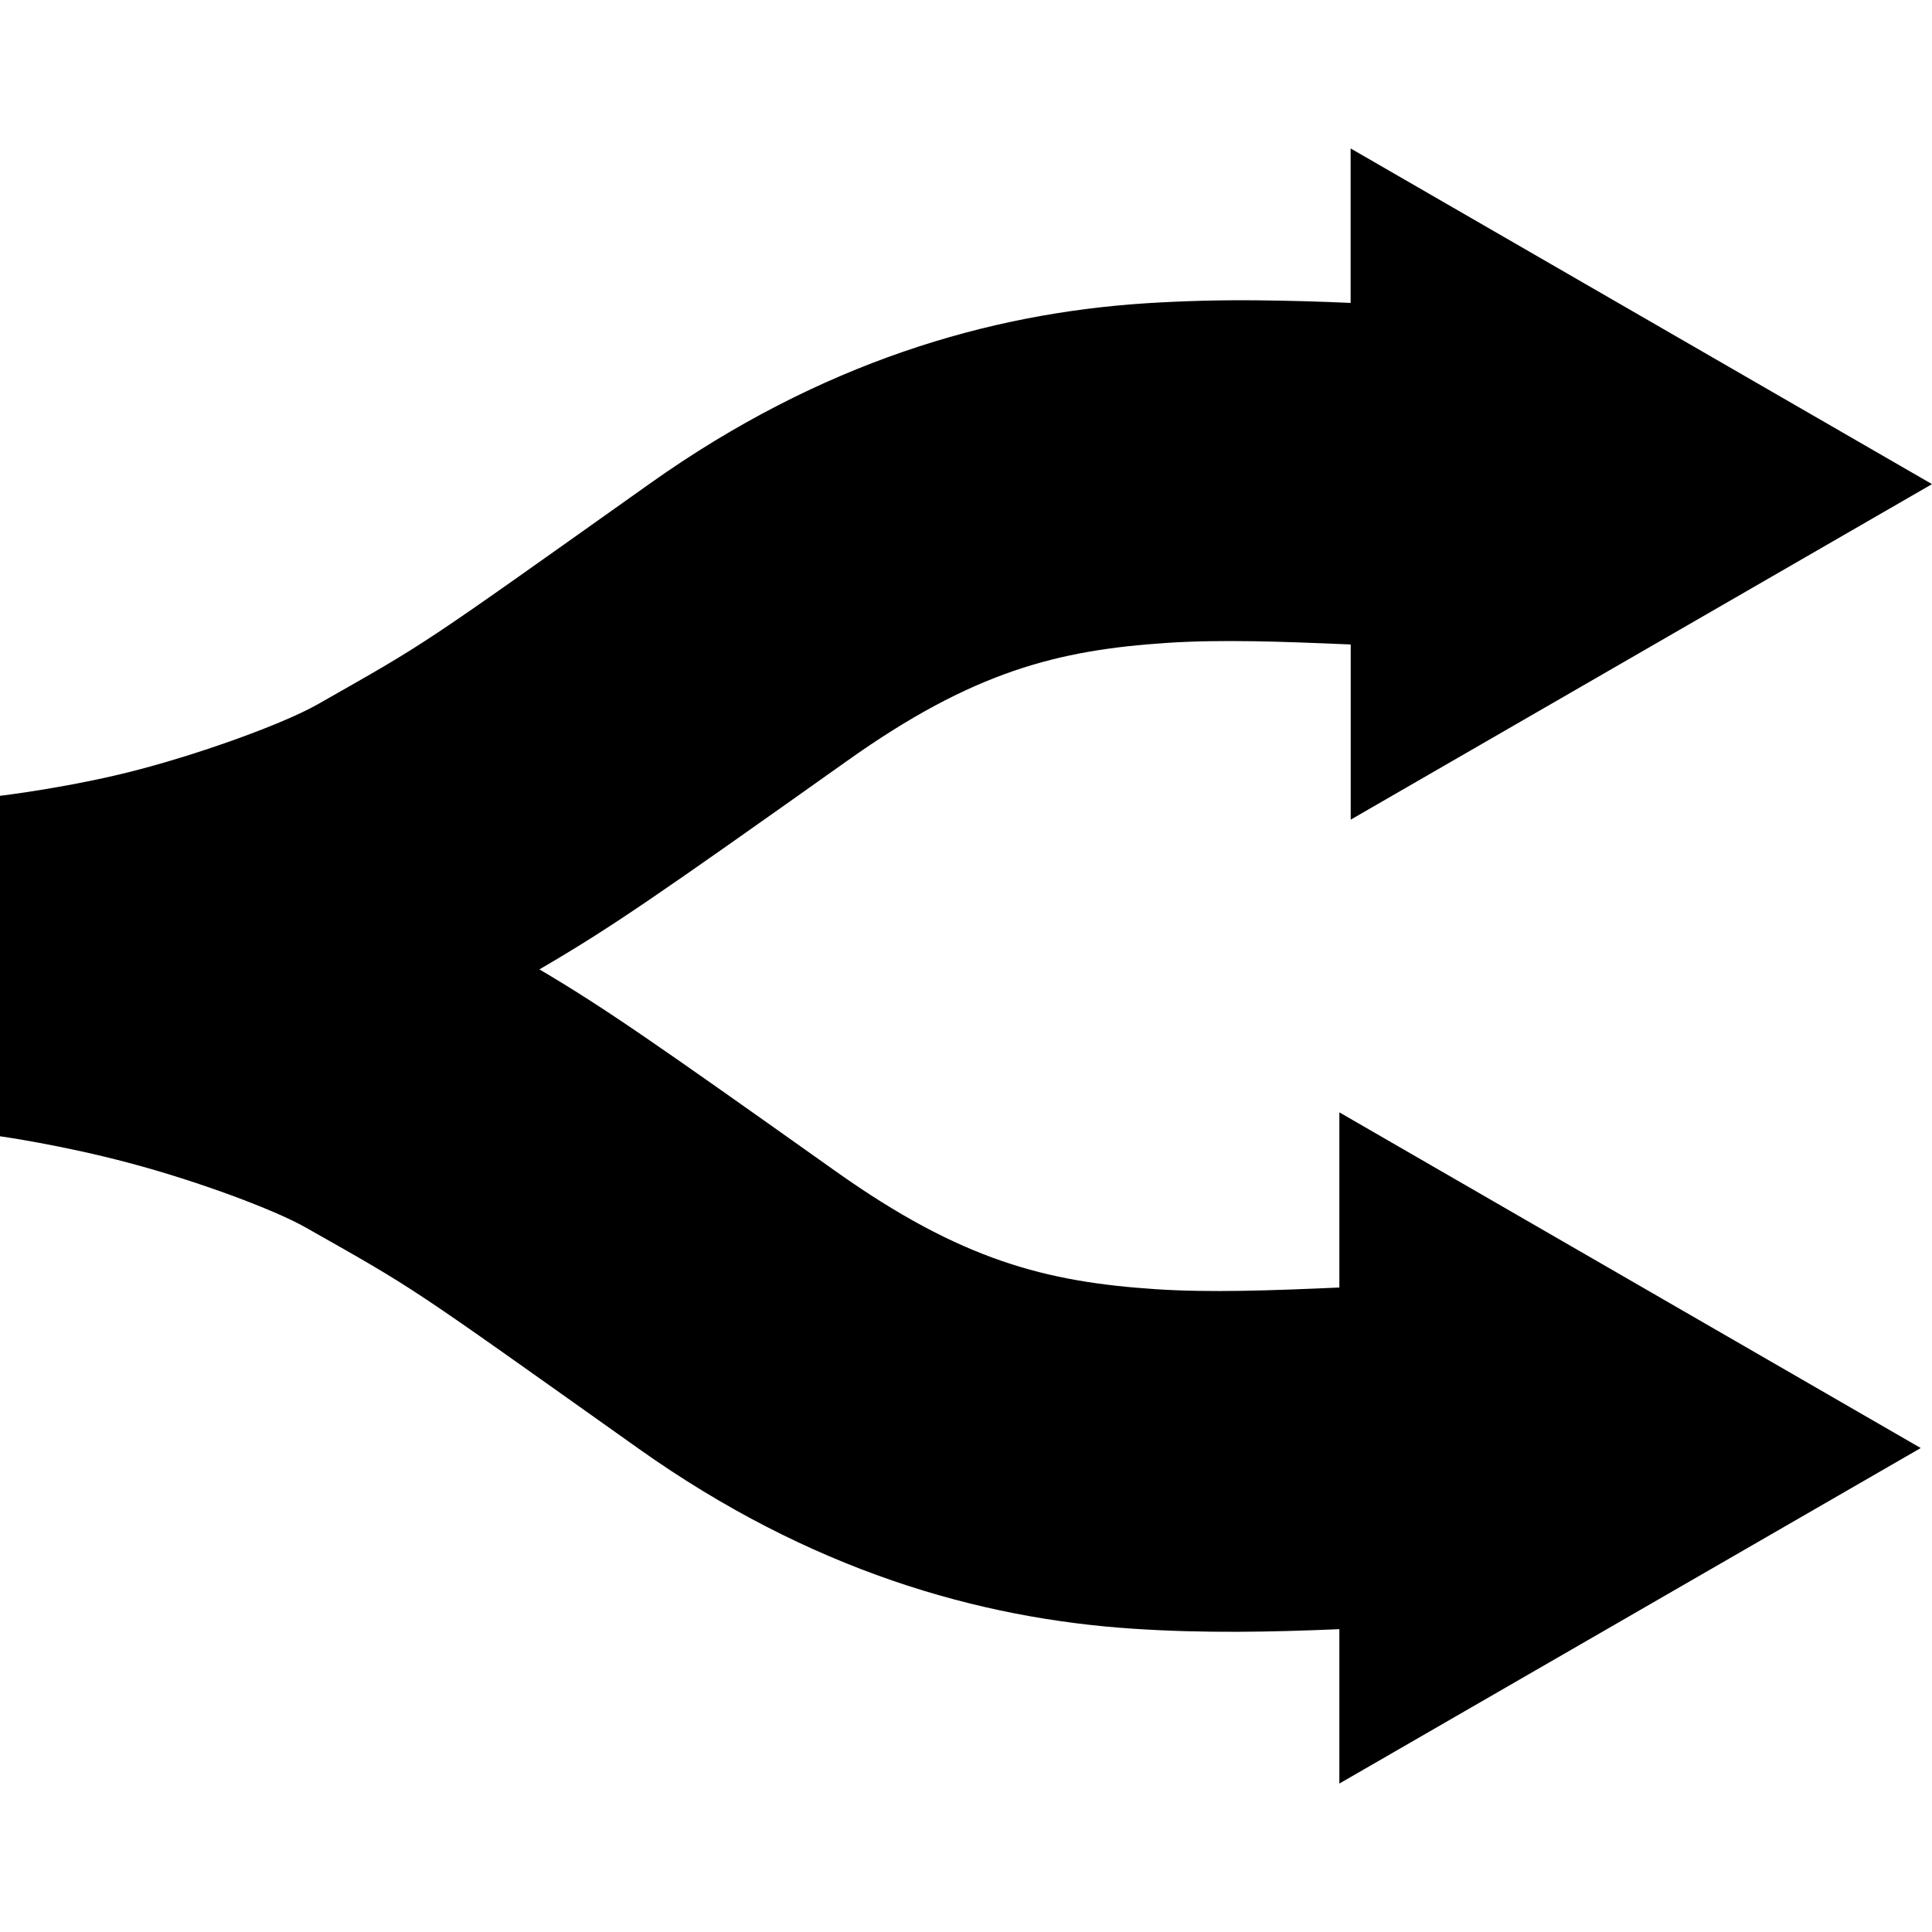
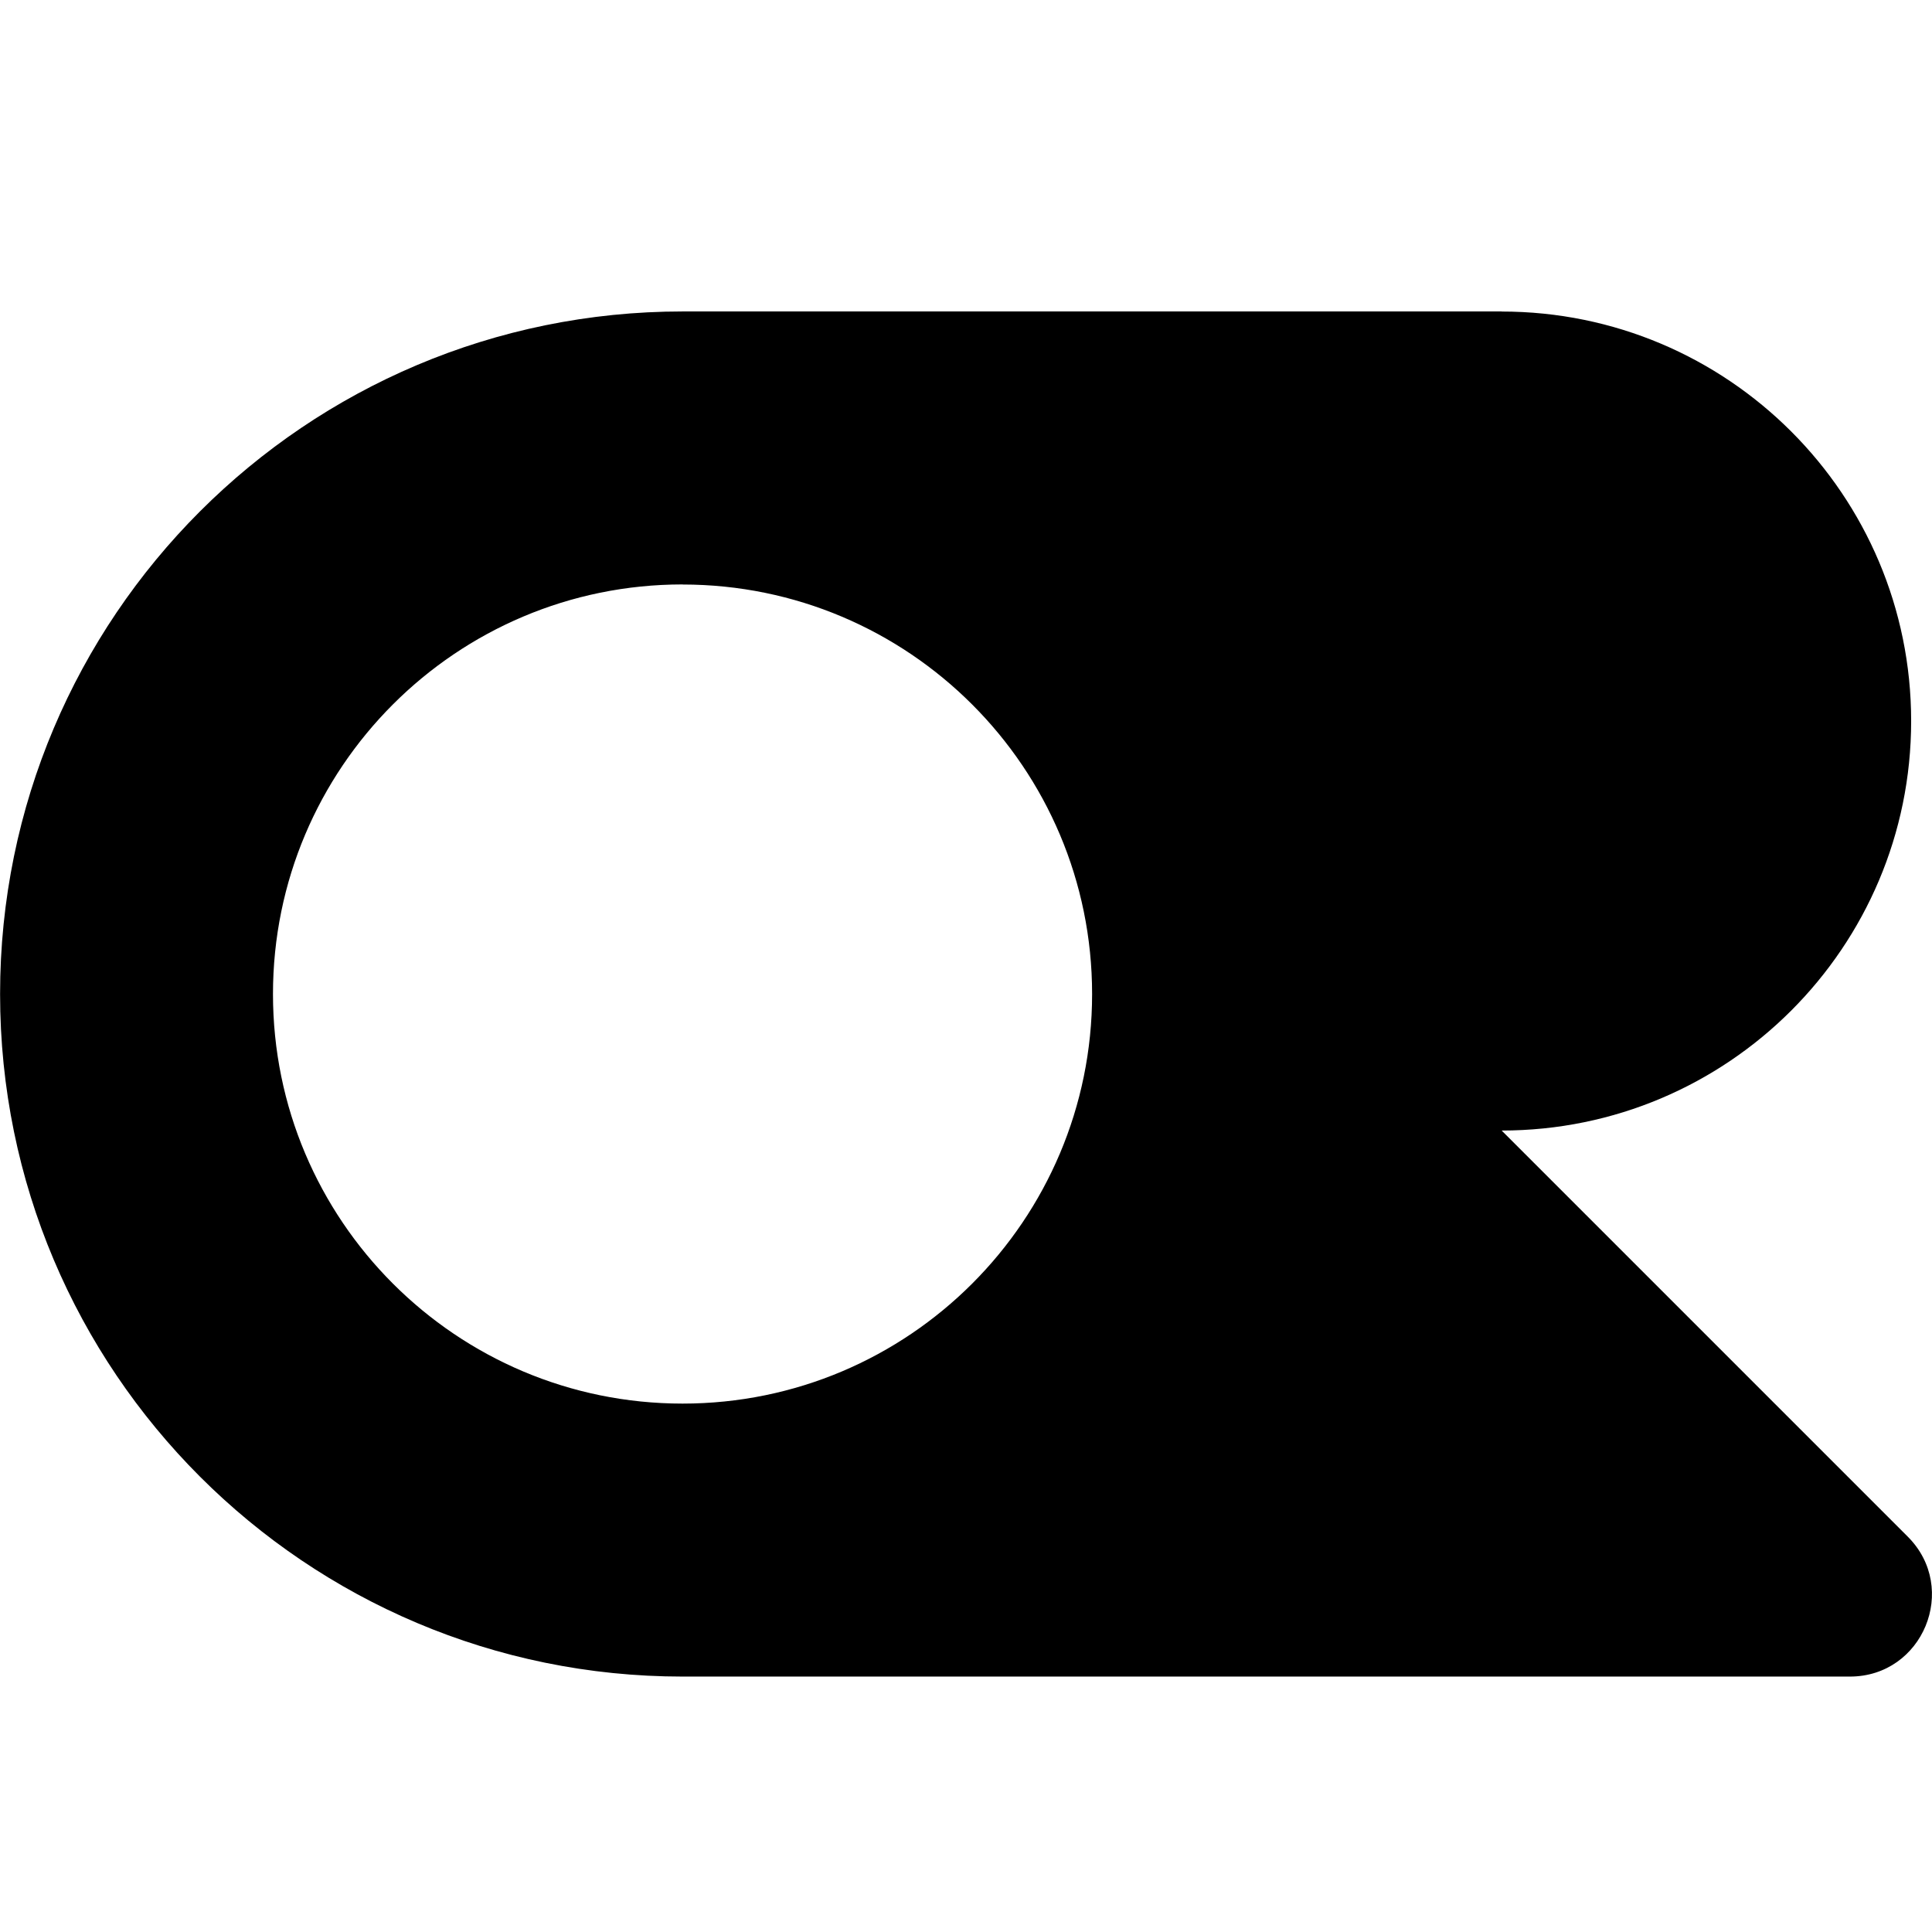
- <svg xmlns="http://www.w3.org/2000/svg" role="img" viewBox="0 0 24 24">
-   <path d="M16.778 1.844v1.919q-.569-.026-1.138-.032-.708-.008-1.415.037c-1.93.126-4.023.728-6.149 2.237-2.911 2.066-2.731 1.95-4.14 2.75-.396.223-1.342.574-2.185.798-.841.225-1.753.333-1.751.333v4.229s.768.108 1.61.333c.842.224 1.789.575 2.185.799 1.41.798 1.228.683 4.14 2.75 2.126 1.509 4.22 2.11 6.148 2.236.88.058 1.716.041 2.555.005v1.918l7.222-4.168-7.222-4.17v2.176c-.86.038-1.611.065-2.278.021-1.364-.09-2.417-.357-3.979-1.465-2.244-1.593-2.866-2.027-3.68-2.508.889-.518 1.449-.906 3.822-2.59 1.56-1.109 2.614-1.377 3.978-1.466.667-.044 1.418-.017 2.278.02v2.176L24 6.014Z" />
+ <svg xmlns="http://www.w3.org/2000/svg" fill="currentColor" fill-rule="evenodd" height="1em" style="flex:none;line-height:1" viewBox="0 0 24 24" width="1em">
+   <path d="M18.654 3.87a5.087 5.087 0 110 10.174L23.7 19.09c.64.641.187 1.737-.72 1.737H8.48a8.479 8.479 0 010-16.958h10.175zM8.479 7.26a5.087 5.087 0 100 10.176 5.087 5.087 0 000-10.175z" />
</svg>
